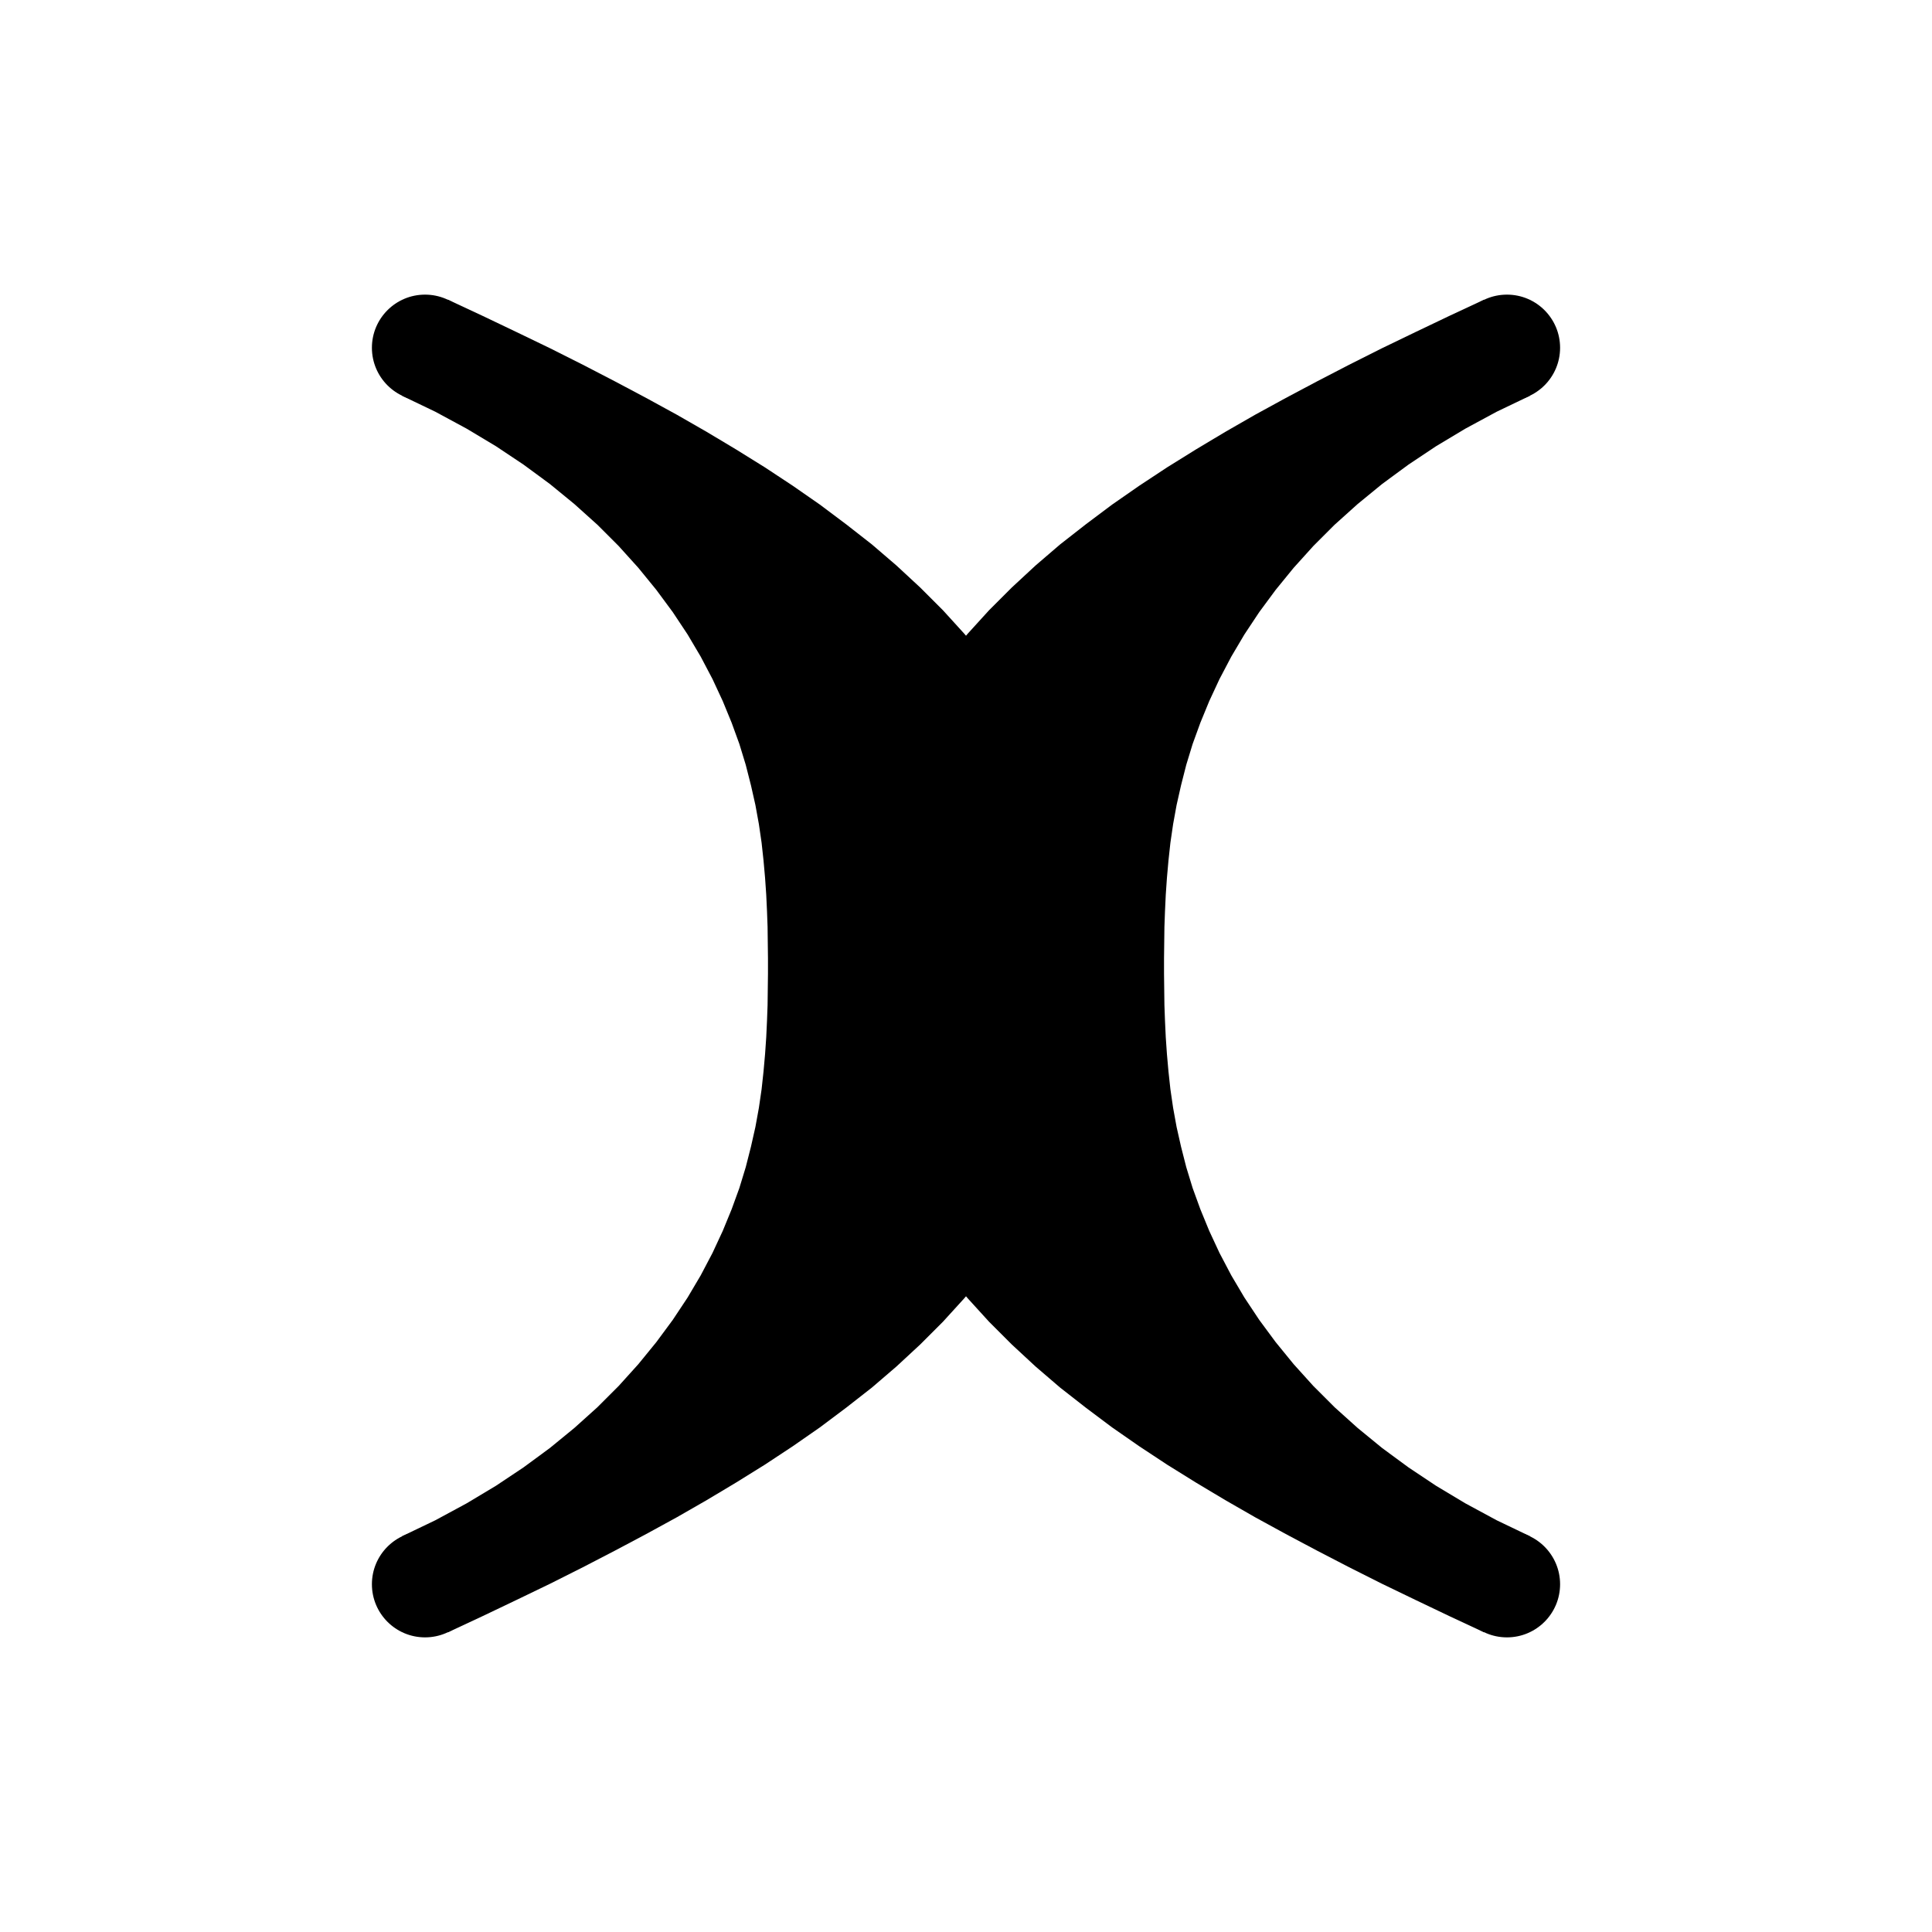
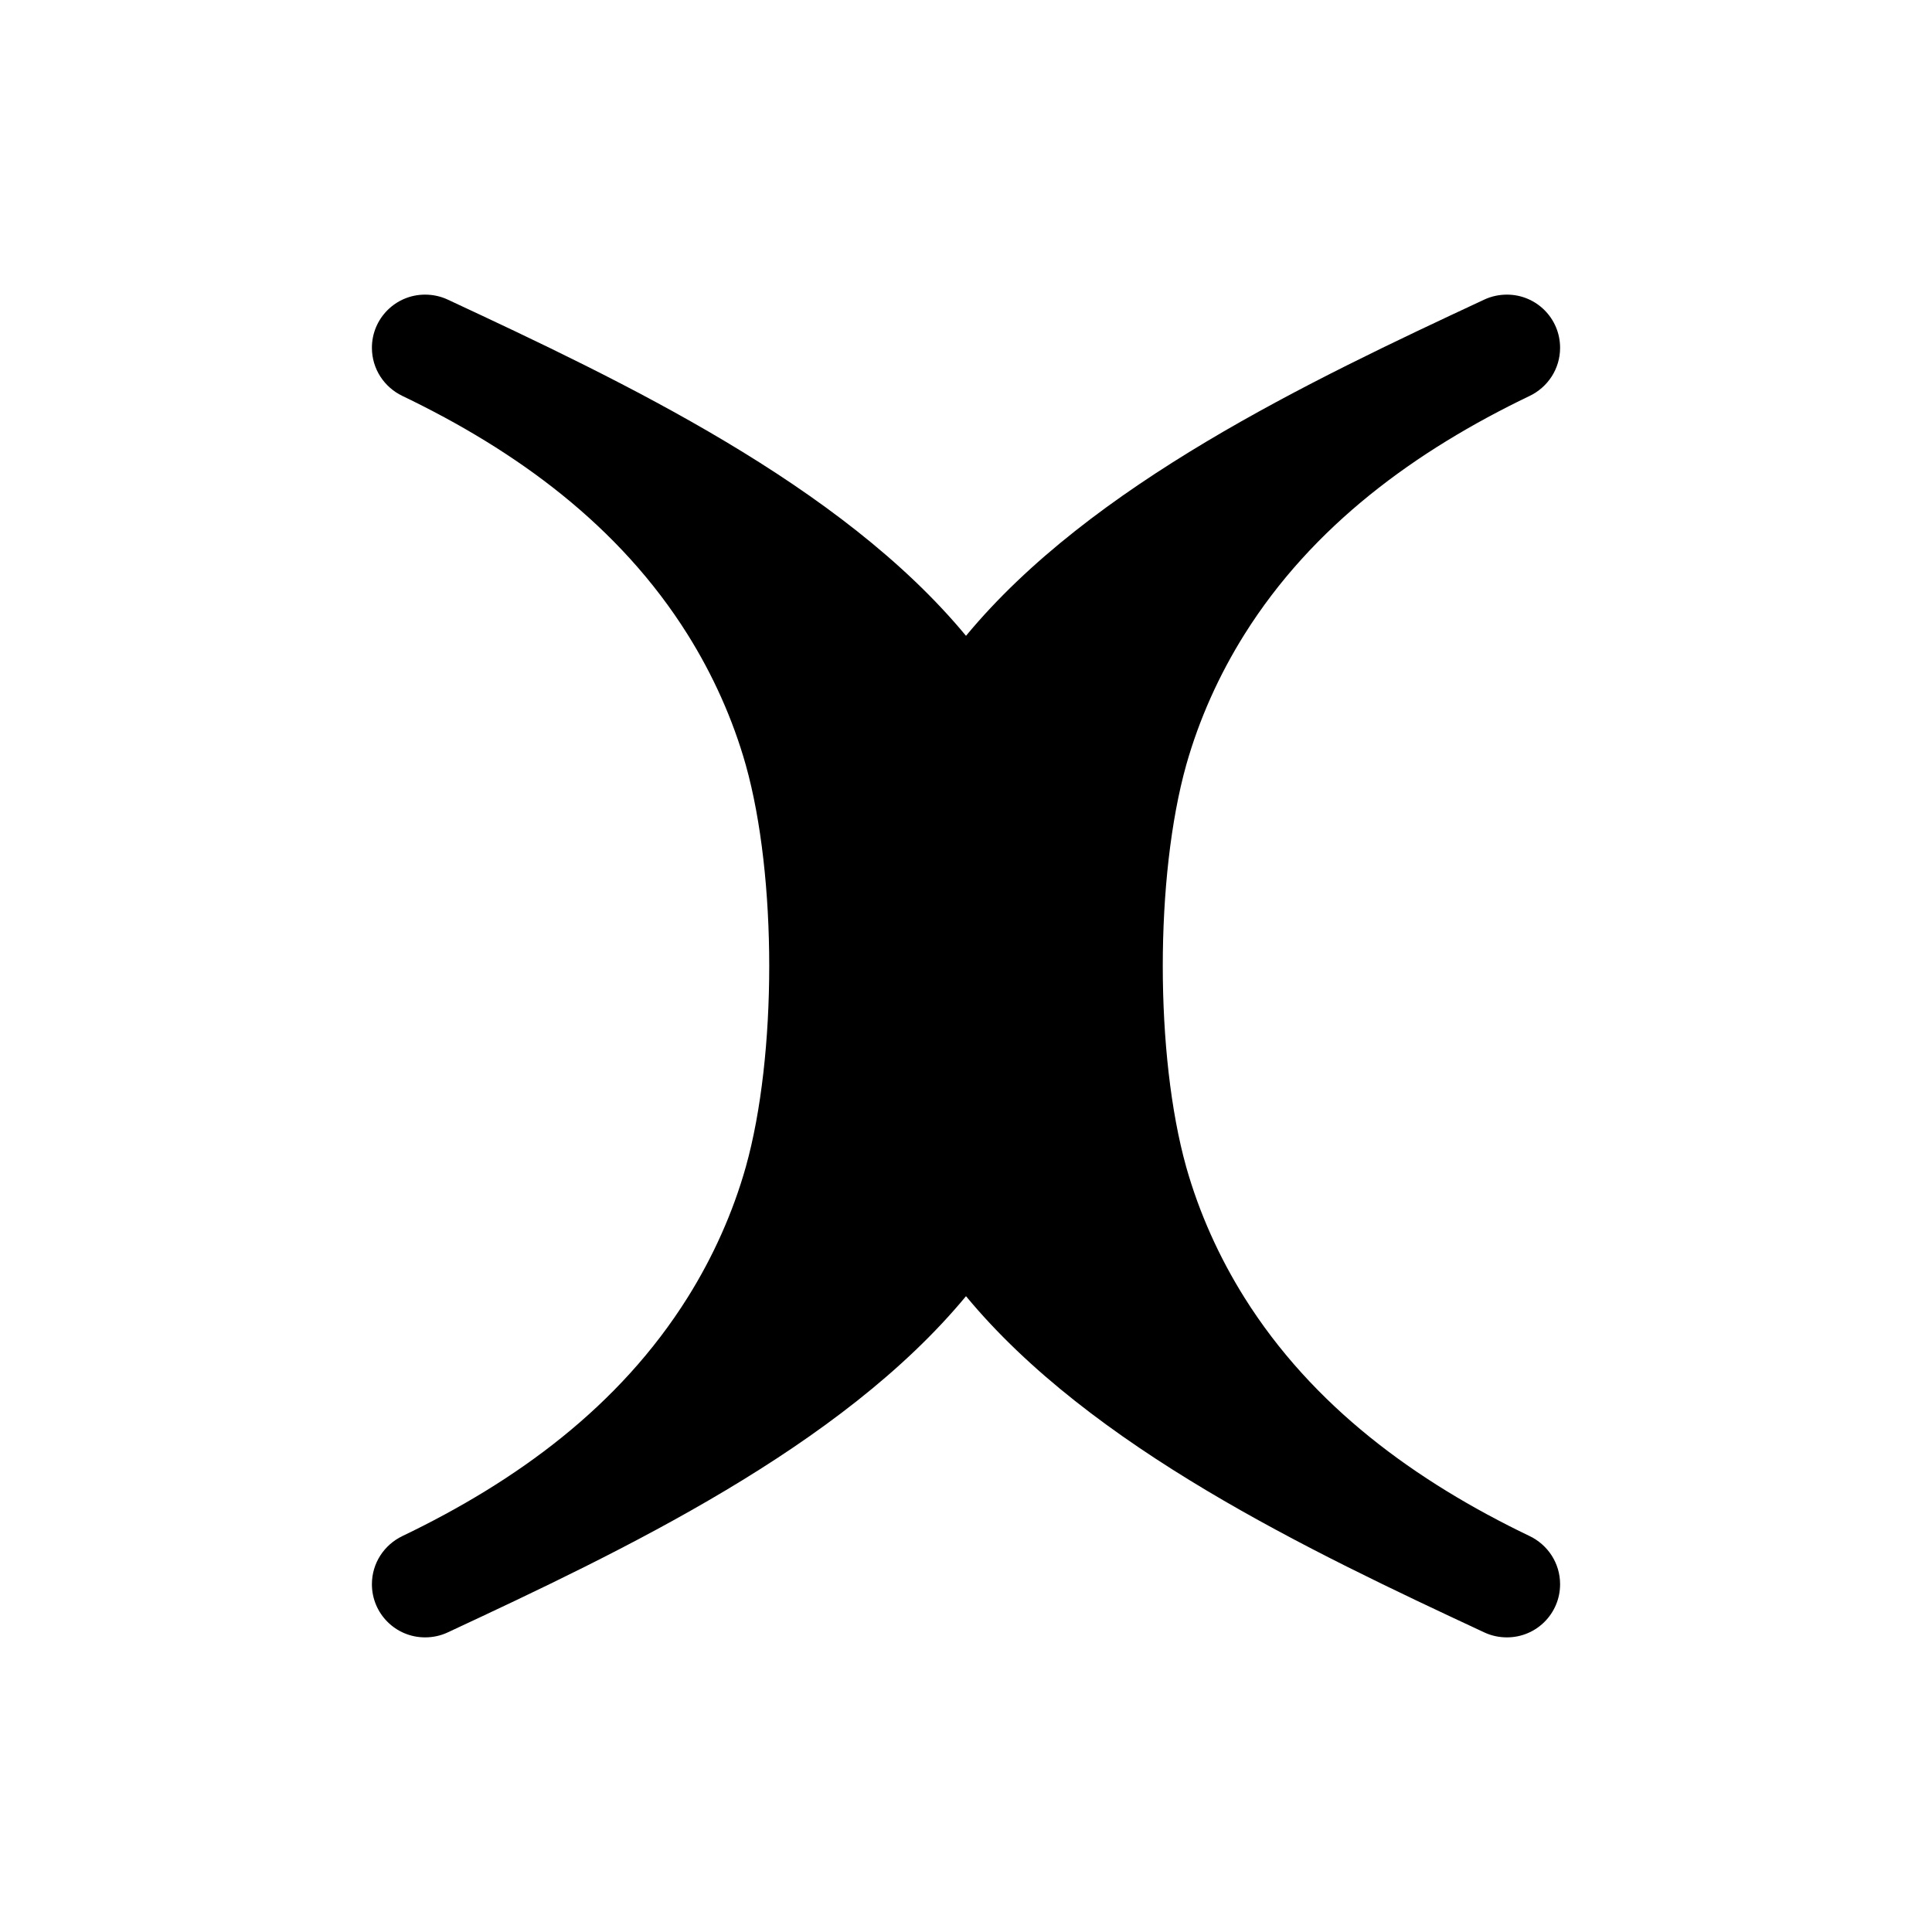
<svg xmlns="http://www.w3.org/2000/svg" viewBox="0 0 100 100">
-   <g fill="#000000">
-     <path d="M20.82 20.49 L22.53 21.31 L24.14 22.18 L25.66 23.09 L27.10 24.05 L28.46 25.05 L29.73 26.09 L30.92 27.16 L32.02 28.26 L33.04 29.39 L33.97 30.53 L34.82 31.68 L35.59 32.84 L36.27 33.99 L36.88 35.15 L37.41 36.29 L37.87 37.41 L38.27 38.51 L38.60 39.59 L38.87 40.65 L39.10 41.67 L39.28 42.66 L39.42 43.62 L39.52 44.54 L39.60 45.44 L39.66 46.31 L39.70 47.16 L39.73 47.98 L39.74 48.80 L39.75 49.60 L39.75 50.40 L39.74 51.20 L39.73 52.02 L39.70 52.84 L39.66 53.69 L39.60 54.56 L39.52 55.46 L39.42 56.38 L39.28 57.34 L39.10 58.33 L38.87 59.35 L38.60 60.41 L38.27 61.49 L37.87 62.59 L37.41 63.71 L36.88 64.85 L36.27 66.01 L35.59 67.16 L34.82 68.32 L33.97 69.47 L33.04 70.61 L32.02 71.74 L30.92 72.84 L29.73 73.91 L28.46 74.95 L27.10 75.95 L25.66 76.91 L24.14 77.82 L22.53 78.69 L20.82 79.51 L23.18 84.49 L24.96 83.66 L26.74 82.81 L28.48 81.97 L30.17 81.12 L31.83 80.26 L33.45 79.40 L35.04 78.53 L36.59 77.64 L38.11 76.73 L39.59 75.81 L41.03 74.86 L42.44 73.88 L43.80 72.86 L45.13 71.82 L46.40 70.73 L47.63 69.59 L48.81 68.41 L49.92 67.19 L50.98 65.91 L51.96 64.59 L52.86 63.21 L53.69 61.79 L54.43 60.32 L55.07 58.81 L55.62 57.27 L56.06 55.69 L56.40 54.08 L56.62 52.46 L56.74 50.82 L56.74 49.18 L56.62 47.54 L56.40 45.92 L56.06 44.31 L55.62 42.73 L55.07 41.19 L54.43 39.68 L53.69 38.21 L52.86 36.79 L51.96 35.41 L50.98 34.09 L49.92 32.81 L48.81 31.59 L47.63 30.41 L46.40 29.27 L45.13 28.18 L43.80 27.14 L42.44 26.12 L41.03 25.14 L39.59 24.19 L38.11 23.27 L36.59 22.36 L35.04 21.47 L33.45 20.60 L31.83 19.74 L30.17 18.88 L28.48 18.03 L26.74 17.19 L24.96 16.34 L23.18 15.51 Z" />
-     <circle cx="22.00" cy="18.00" r="2.75" />
-     <circle cx="22.00" cy="82.00" r="2.75" />
-     <path d="M79.18 79.51 L77.47 78.69 L75.86 77.82 L74.34 76.91 L72.90 75.95 L71.54 74.95 L70.27 73.91 L69.08 72.84 L67.98 71.74 L66.96 70.61 L66.03 69.47 L65.18 68.32 L64.41 67.16 L63.73 66.01 L63.12 64.85 L62.59 63.71 L62.13 62.59 L61.73 61.49 L61.40 60.41 L61.13 59.35 L60.90 58.33 L60.72 57.34 L60.58 56.38 L60.48 55.46 L60.40 54.56 L60.34 53.69 L60.30 52.84 L60.27 52.02 L60.26 51.20 L60.25 50.40 L60.25 49.60 L60.26 48.80 L60.27 47.98 L60.30 47.16 L60.34 46.31 L60.40 45.44 L60.48 44.54 L60.58 43.62 L60.72 42.66 L60.90 41.67 L61.13 40.65 L61.40 39.59 L61.73 38.51 L62.13 37.41 L62.59 36.29 L63.12 35.15 L63.73 33.99 L64.41 32.84 L65.18 31.68 L66.03 30.53 L66.96 29.39 L67.98 28.26 L69.08 27.16 L70.27 26.09 L71.54 25.05 L72.90 24.05 L74.34 23.09 L75.86 22.18 L77.47 21.31 L79.18 20.49 L76.82 15.51 L75.04 16.34 L73.26 17.19 L71.52 18.03 L69.83 18.88 L68.17 19.74 L66.55 20.60 L64.96 21.47 L63.41 22.36 L61.89 23.27 L60.41 24.19 L58.97 25.14 L57.56 26.12 L56.20 27.14 L54.87 28.18 L53.60 29.27 L52.37 30.41 L51.19 31.59 L50.08 32.81 L49.02 34.09 L48.04 35.41 L47.14 36.79 L46.31 38.21 L45.57 39.68 L44.93 41.19 L44.38 42.73 L43.94 44.31 L43.60 45.92 L43.38 47.54 L43.26 49.18 L43.26 50.82 L43.38 52.46 L43.60 54.08 L43.94 55.69 L44.38 57.27 L44.93 58.81 L45.57 60.32 L46.31 61.79 L47.14 63.21 L48.04 64.59 L49.02 65.91 L50.08 67.19 L51.19 68.41 L52.37 69.59 L53.60 70.73 L54.87 71.82 L56.20 72.86 L57.56 73.88 L58.97 74.86 L60.41 75.81 L61.89 76.73 L63.41 77.64 L64.96 78.53 L66.55 79.40 L68.17 80.26 L69.83 81.12 L71.52 81.97 L73.26 82.81 L75.04 83.66 L76.82 84.49 Z" />
-     <circle cx="78.00" cy="82.00" r="2.75" />
-     <circle cx="78.00" cy="18.00" r="2.75" />
-   </g>
+   <path fill="#000000" d="M20.82 20.49L20.82 20.49C19.89 20.04 19.25 19.10 19.25 18C19.25 16.48 20.48 15.25 22 15.25C22.42 15.25 22.82 15.34 23.18 15.51L23.18 15.51C32.23 19.73 43.52 25.08 50 32.91C56.48 25.08 67.77 19.73 76.82 15.51L76.82 15.51C77.18 15.34 77.58 15.25 78 15.25C79.52 15.25 80.75 16.48 80.75 18C80.75 19.10 80.11 20.04 79.18 20.49L79.18 20.49C73.26 23.33 67.94 27.21 64.41 32.84C63.10 34.93 62.07 37.22 61.40 39.59C59.78 45.37 59.78 54.63 61.40 60.41C62.07 62.78 63.10 65.07 64.41 67.16C67.94 72.79 73.26 76.67 79.18 79.51L79.18 79.51C80.11 79.96 80.75 80.90 80.75 82C80.75 83.52 79.52 84.75 78 84.75C77.58 84.75 77.18 84.66 76.82 84.49L76.82 84.49C67.77 80.27 56.48 74.92 50 67.09C43.52 74.92 32.23 80.27 23.18 84.49L23.18 84.49C22.82 84.66 22.42 84.75 22 84.75C20.48 84.75 19.25 83.52 19.25 82C19.25 80.90 19.89 79.96 20.82 79.51L20.82 79.51C26.74 76.67 32.06 72.79 35.59 67.16C36.90 65.07 37.93 62.78 38.60 60.41C40.22 54.63 40.22 45.37 38.60 39.59C37.93 37.22 36.90 34.93 35.59 32.84C32.06 27.21 26.74 23.33 20.82 20.49Z" />
</svg>
